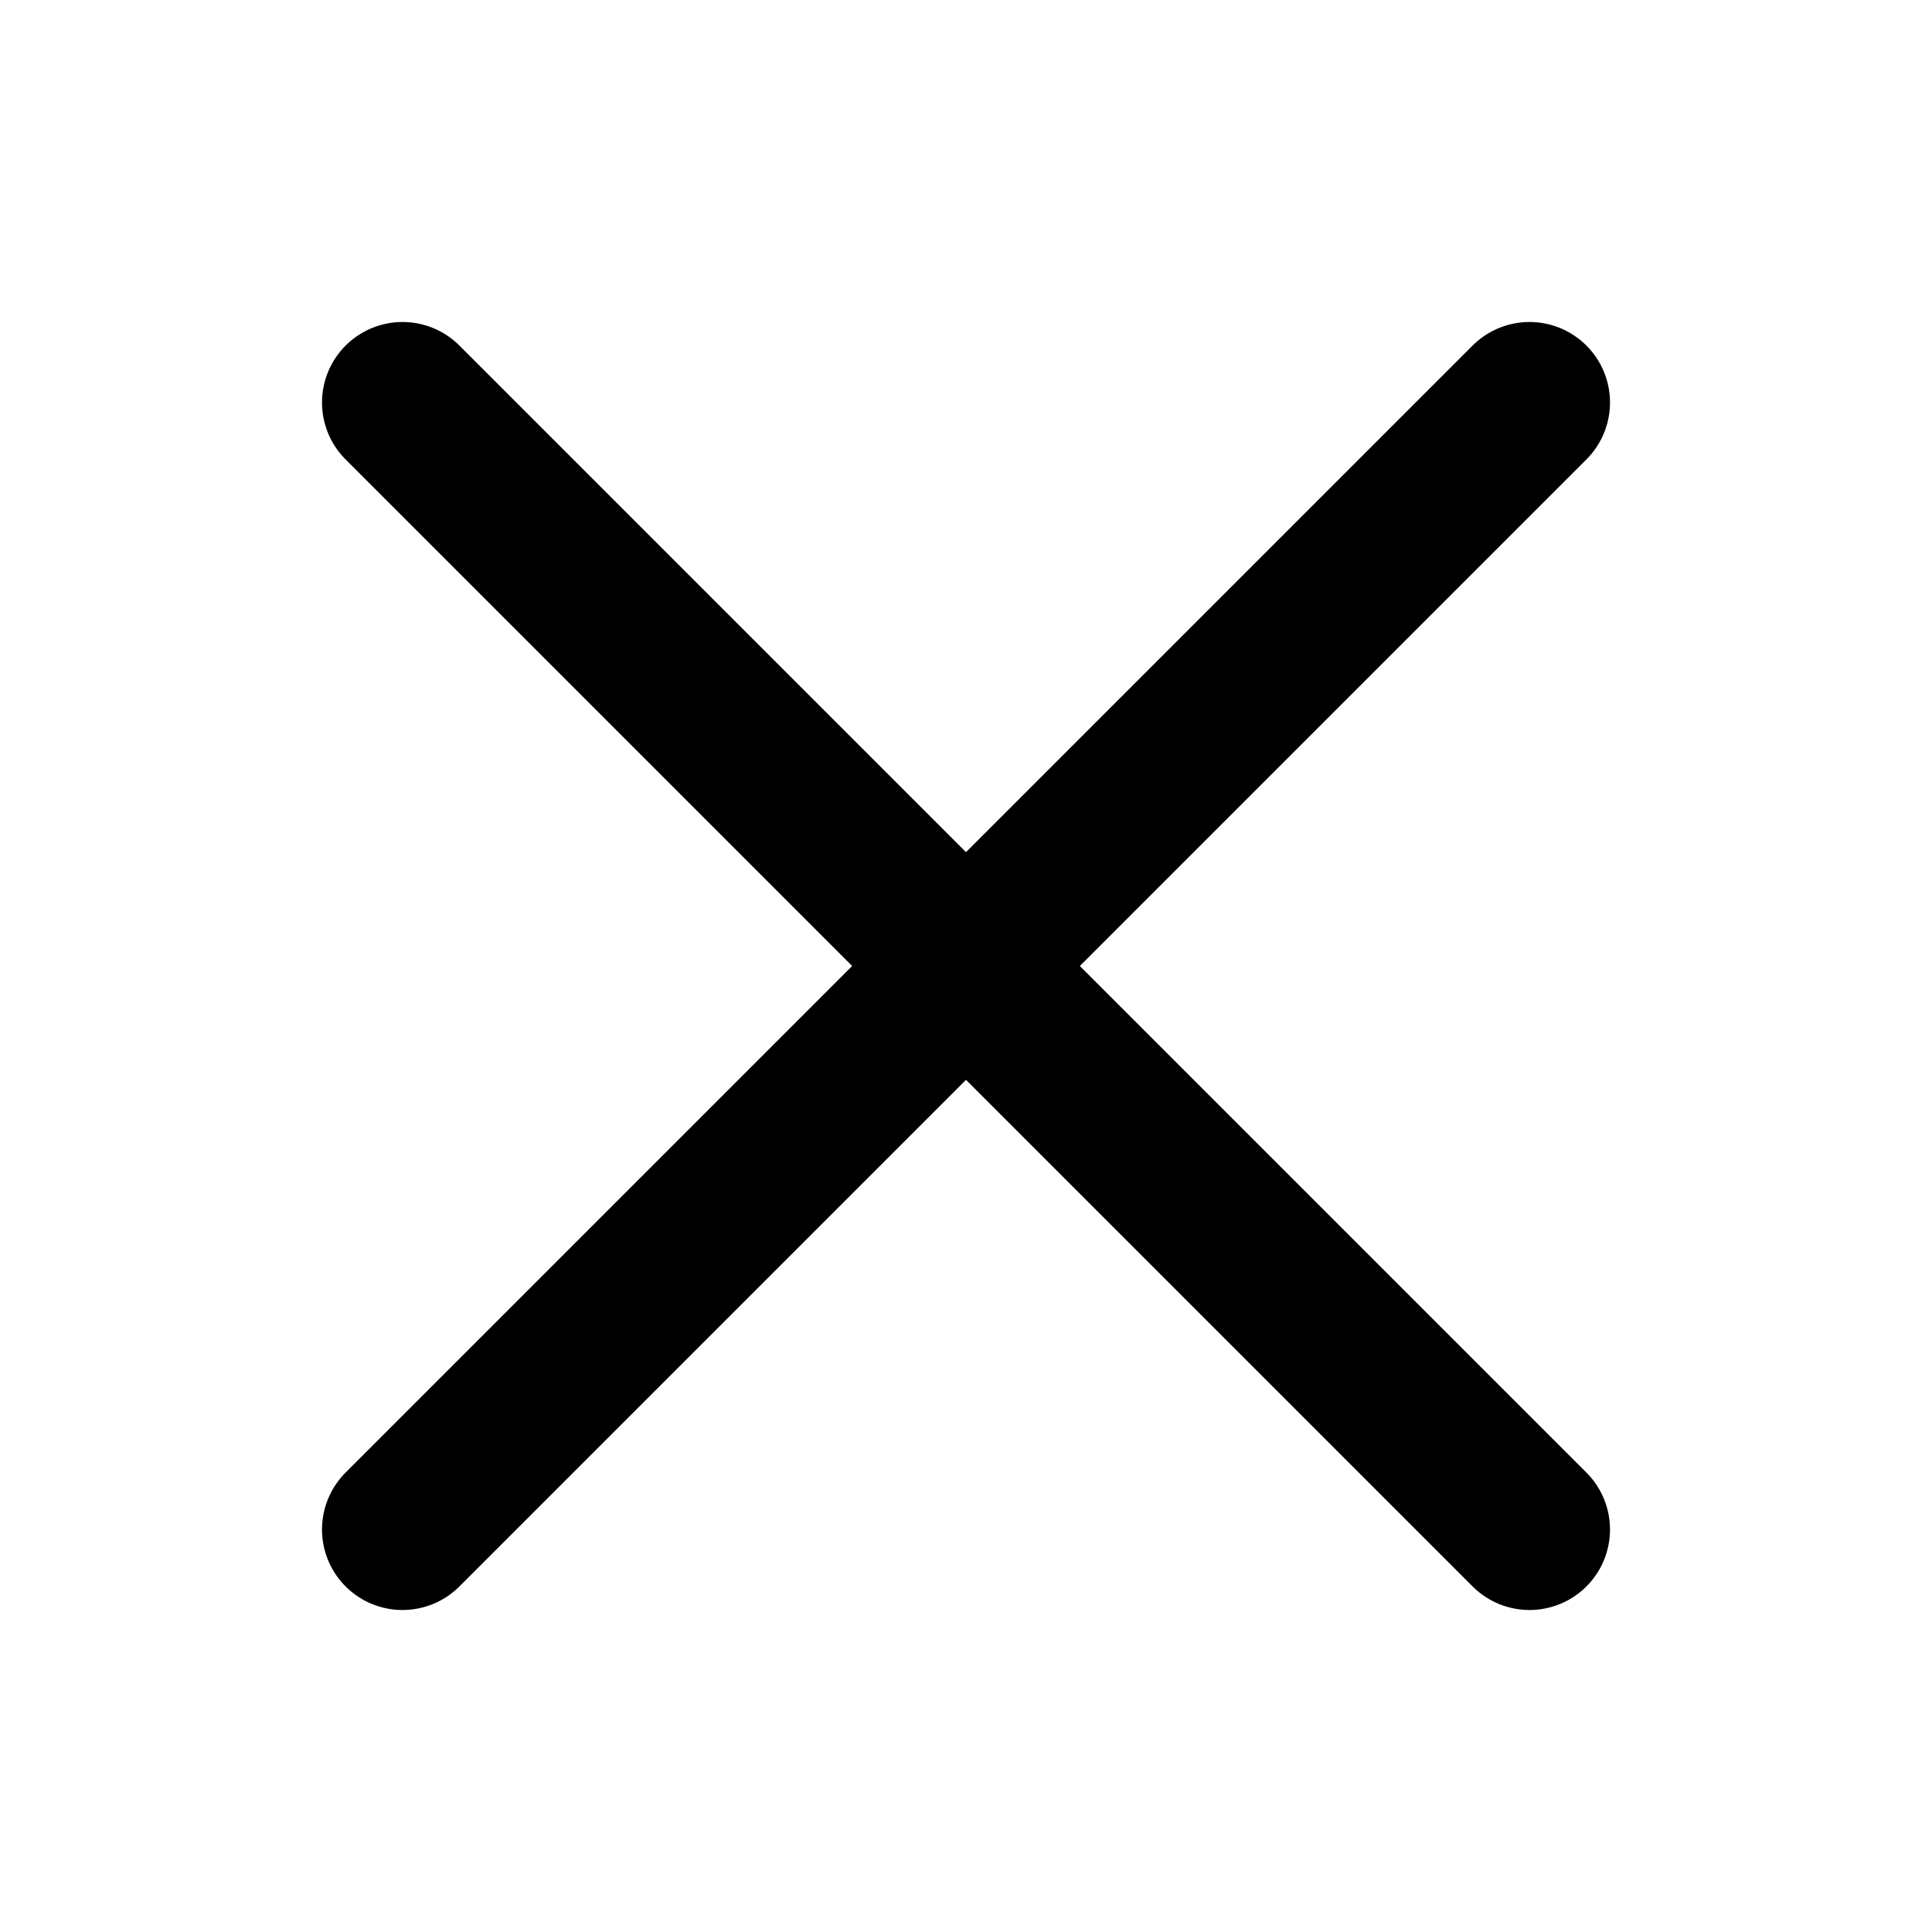
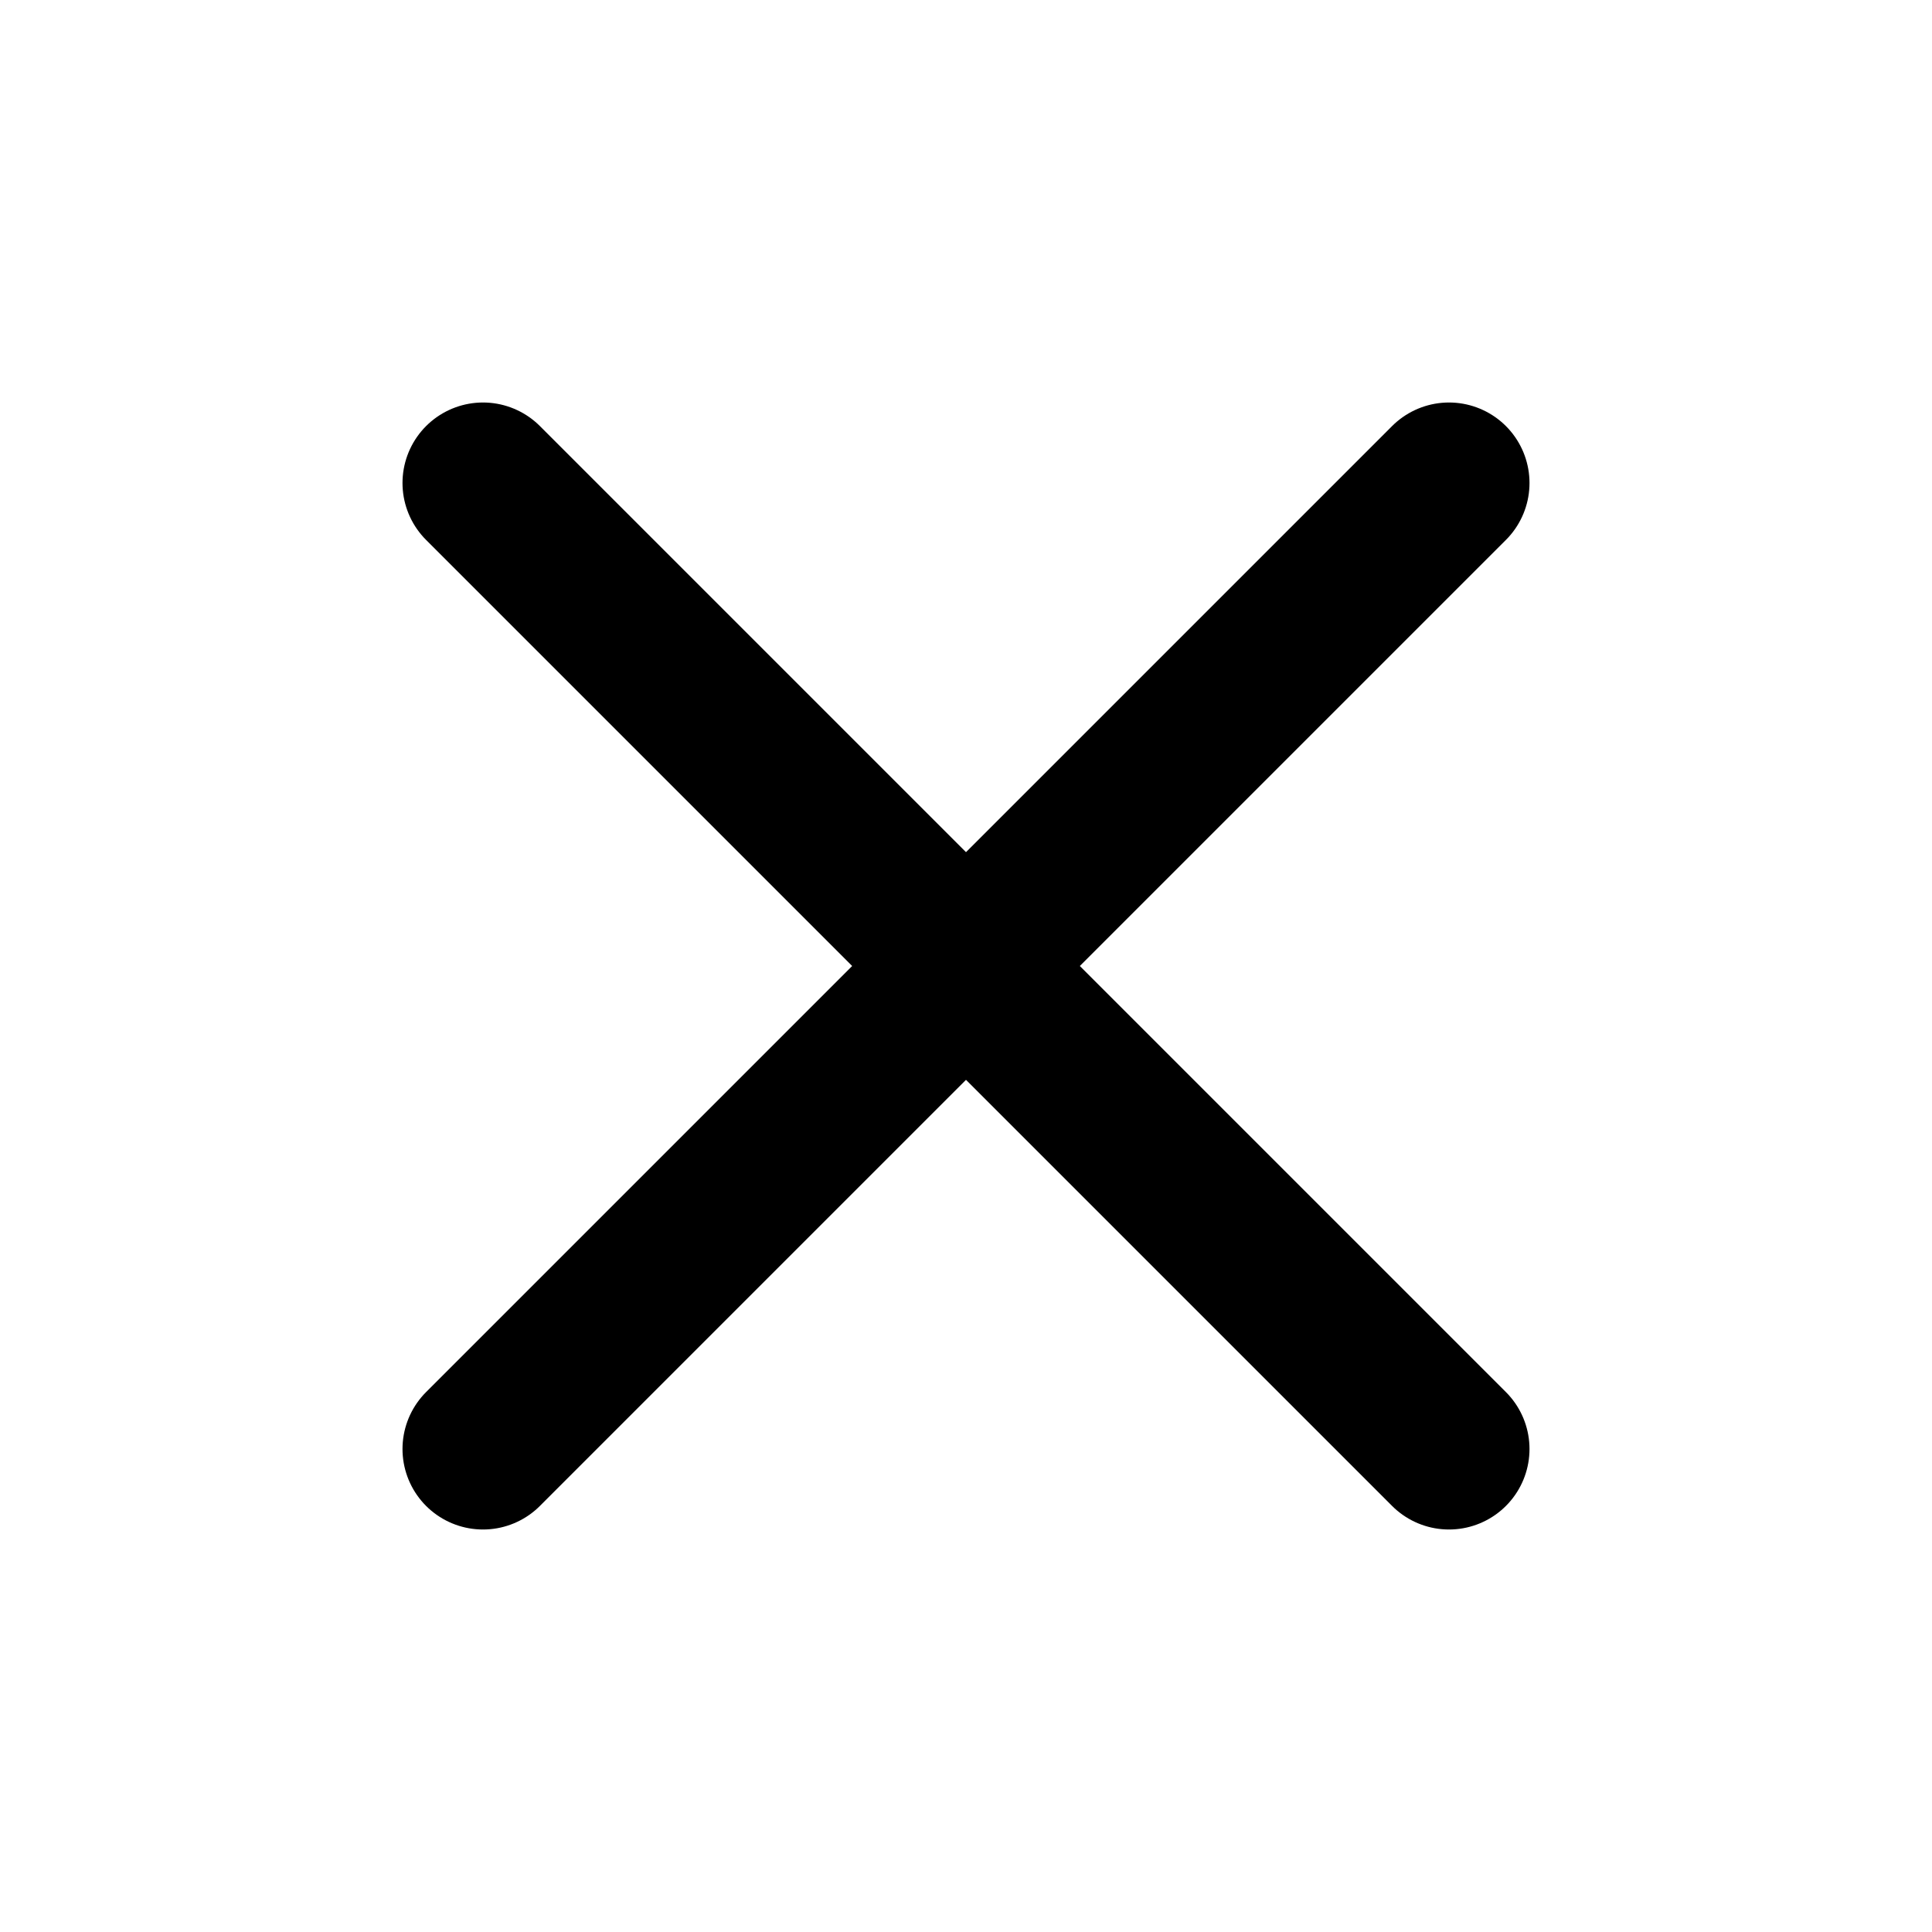
- <svg xmlns="http://www.w3.org/2000/svg" width="24" height="24" viewBox="0 0 24 24" fill="none">
-   <line x1="5" y1="5" x2="19" y2="19" stroke="currentColor" stroke-width="2" stroke-linecap="round" />
-   <line x1="19" y1="5" x2="5" y2="19" stroke="currentColor" stroke-width="2" stroke-linecap="round" />
+ <svg xmlns="http://www.w3.org/2000/svg" class="svg-close" viewBox="0 0 24 24" width="16" height="16">
+   <path d="M6 6L18 18M18 6L6 18" stroke="black" stroke-width="2" stroke-linecap="round" />
</svg>
